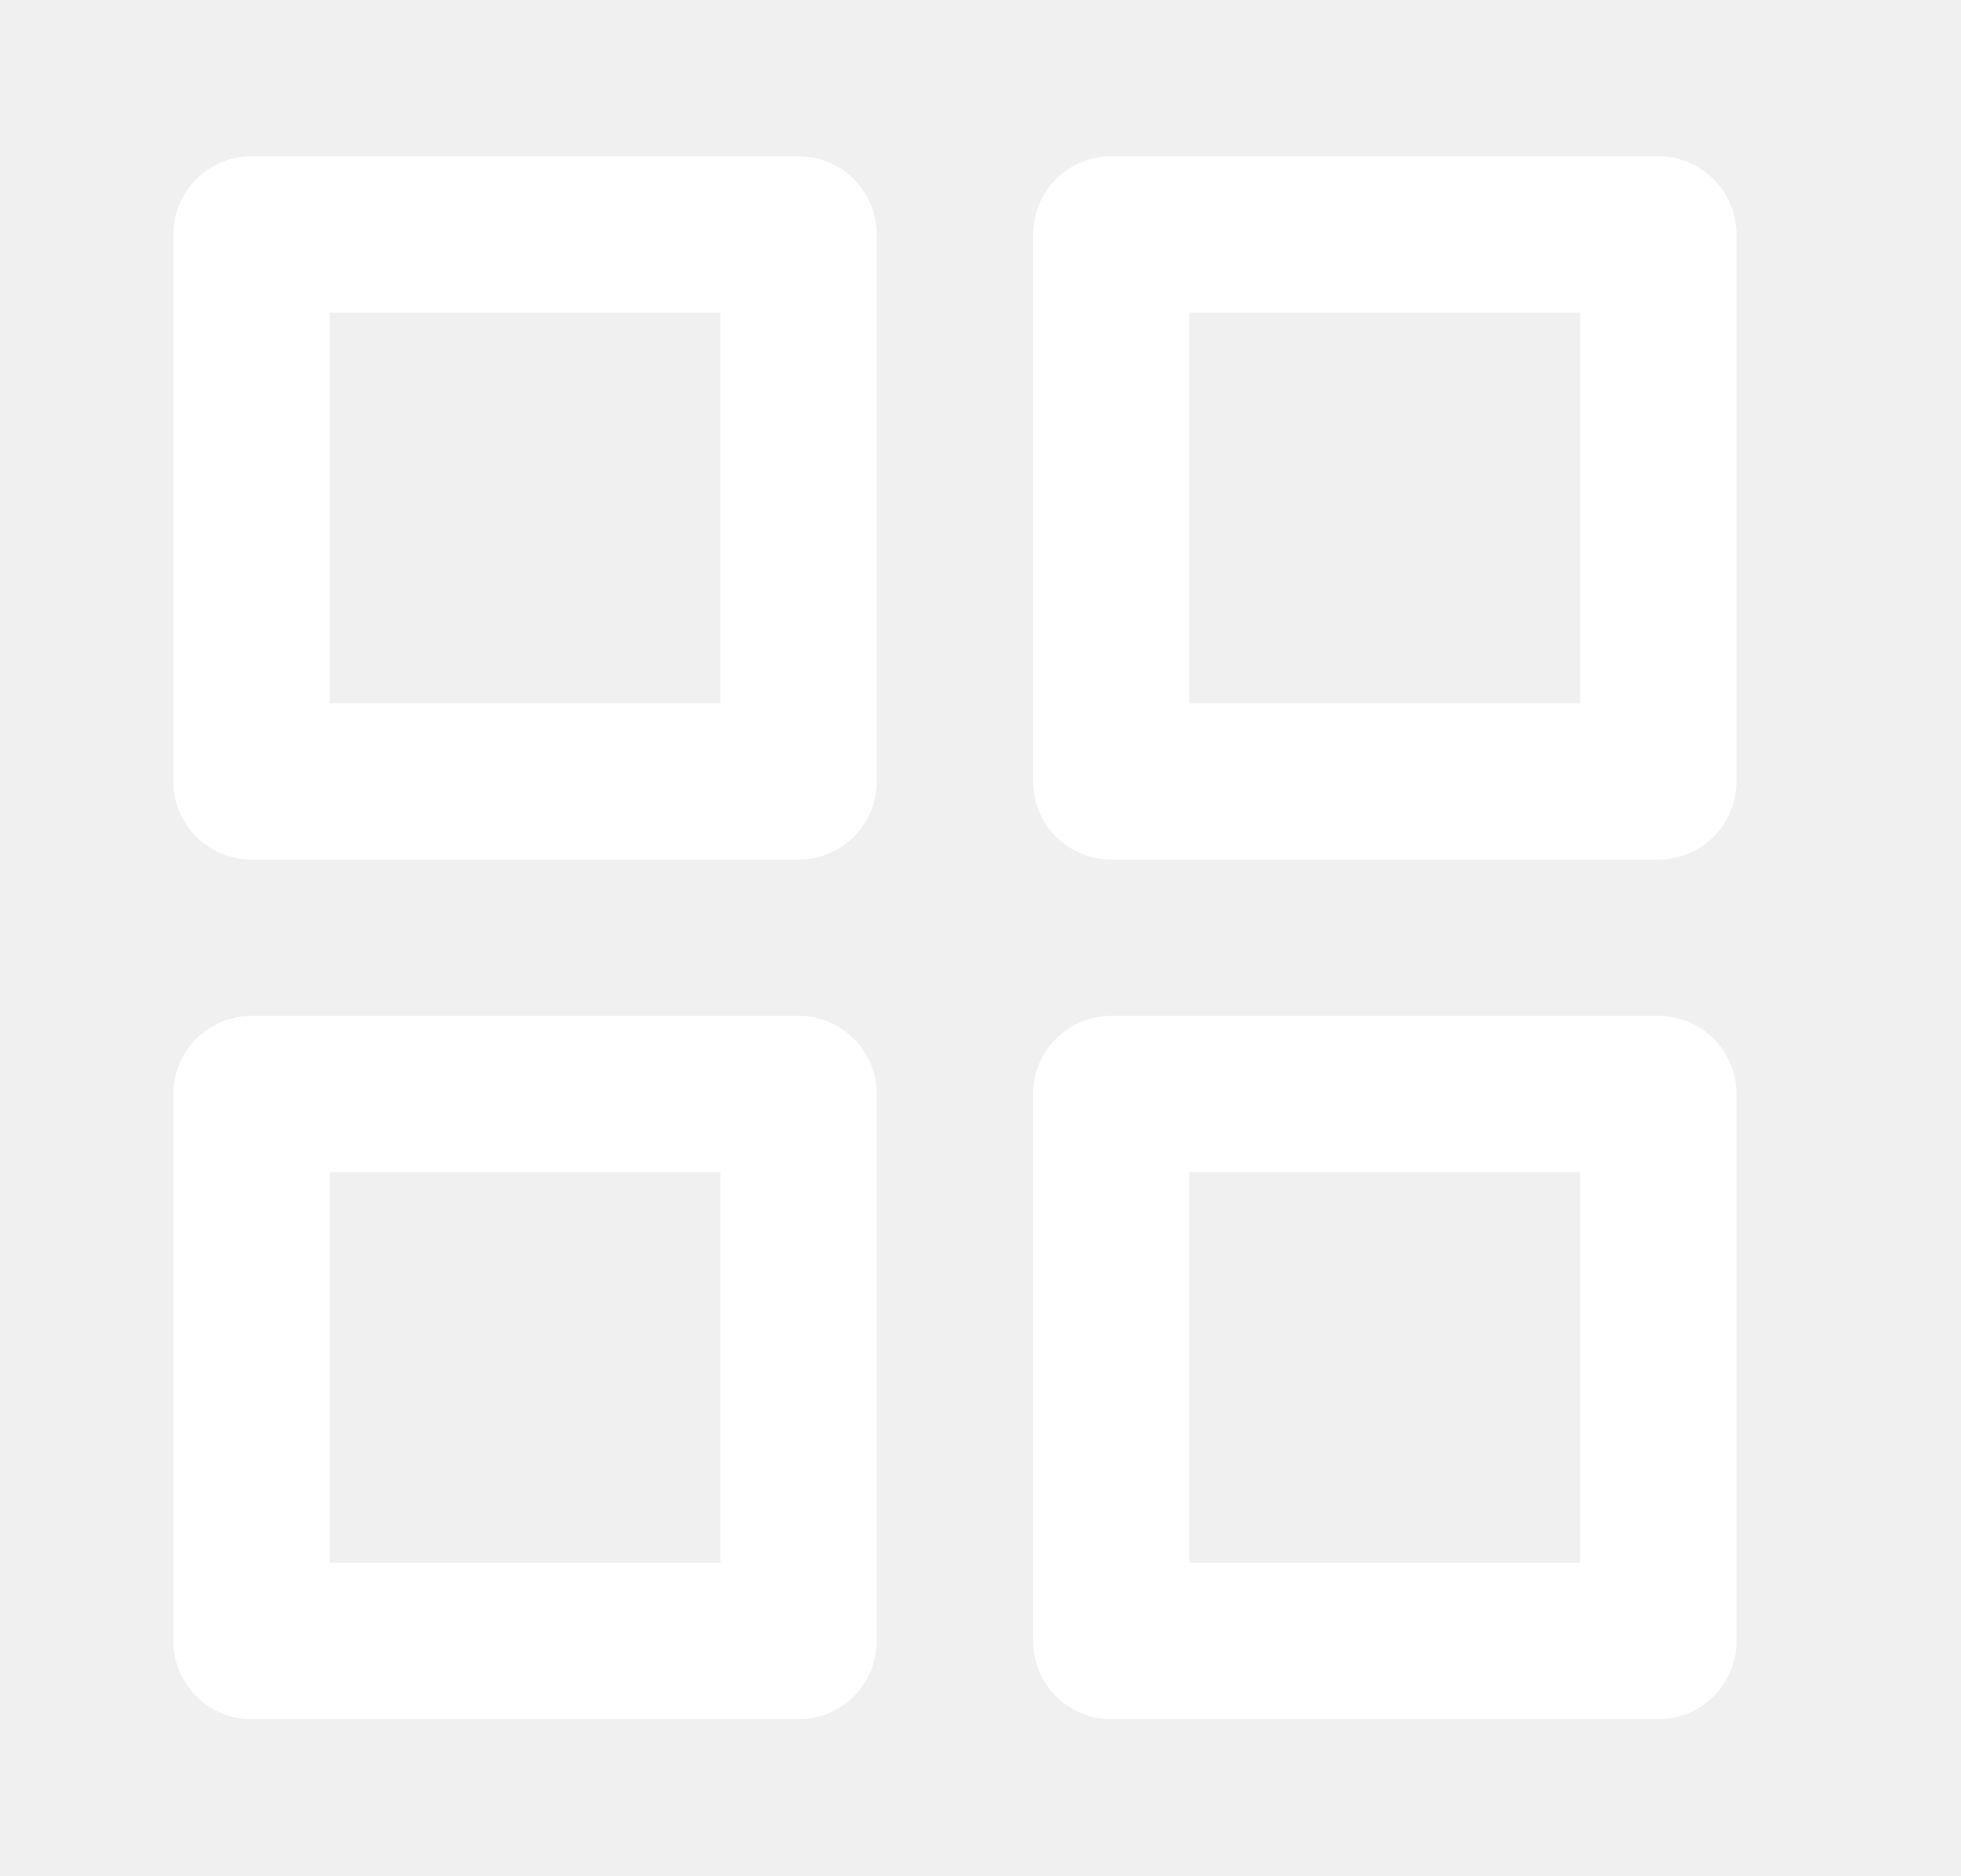
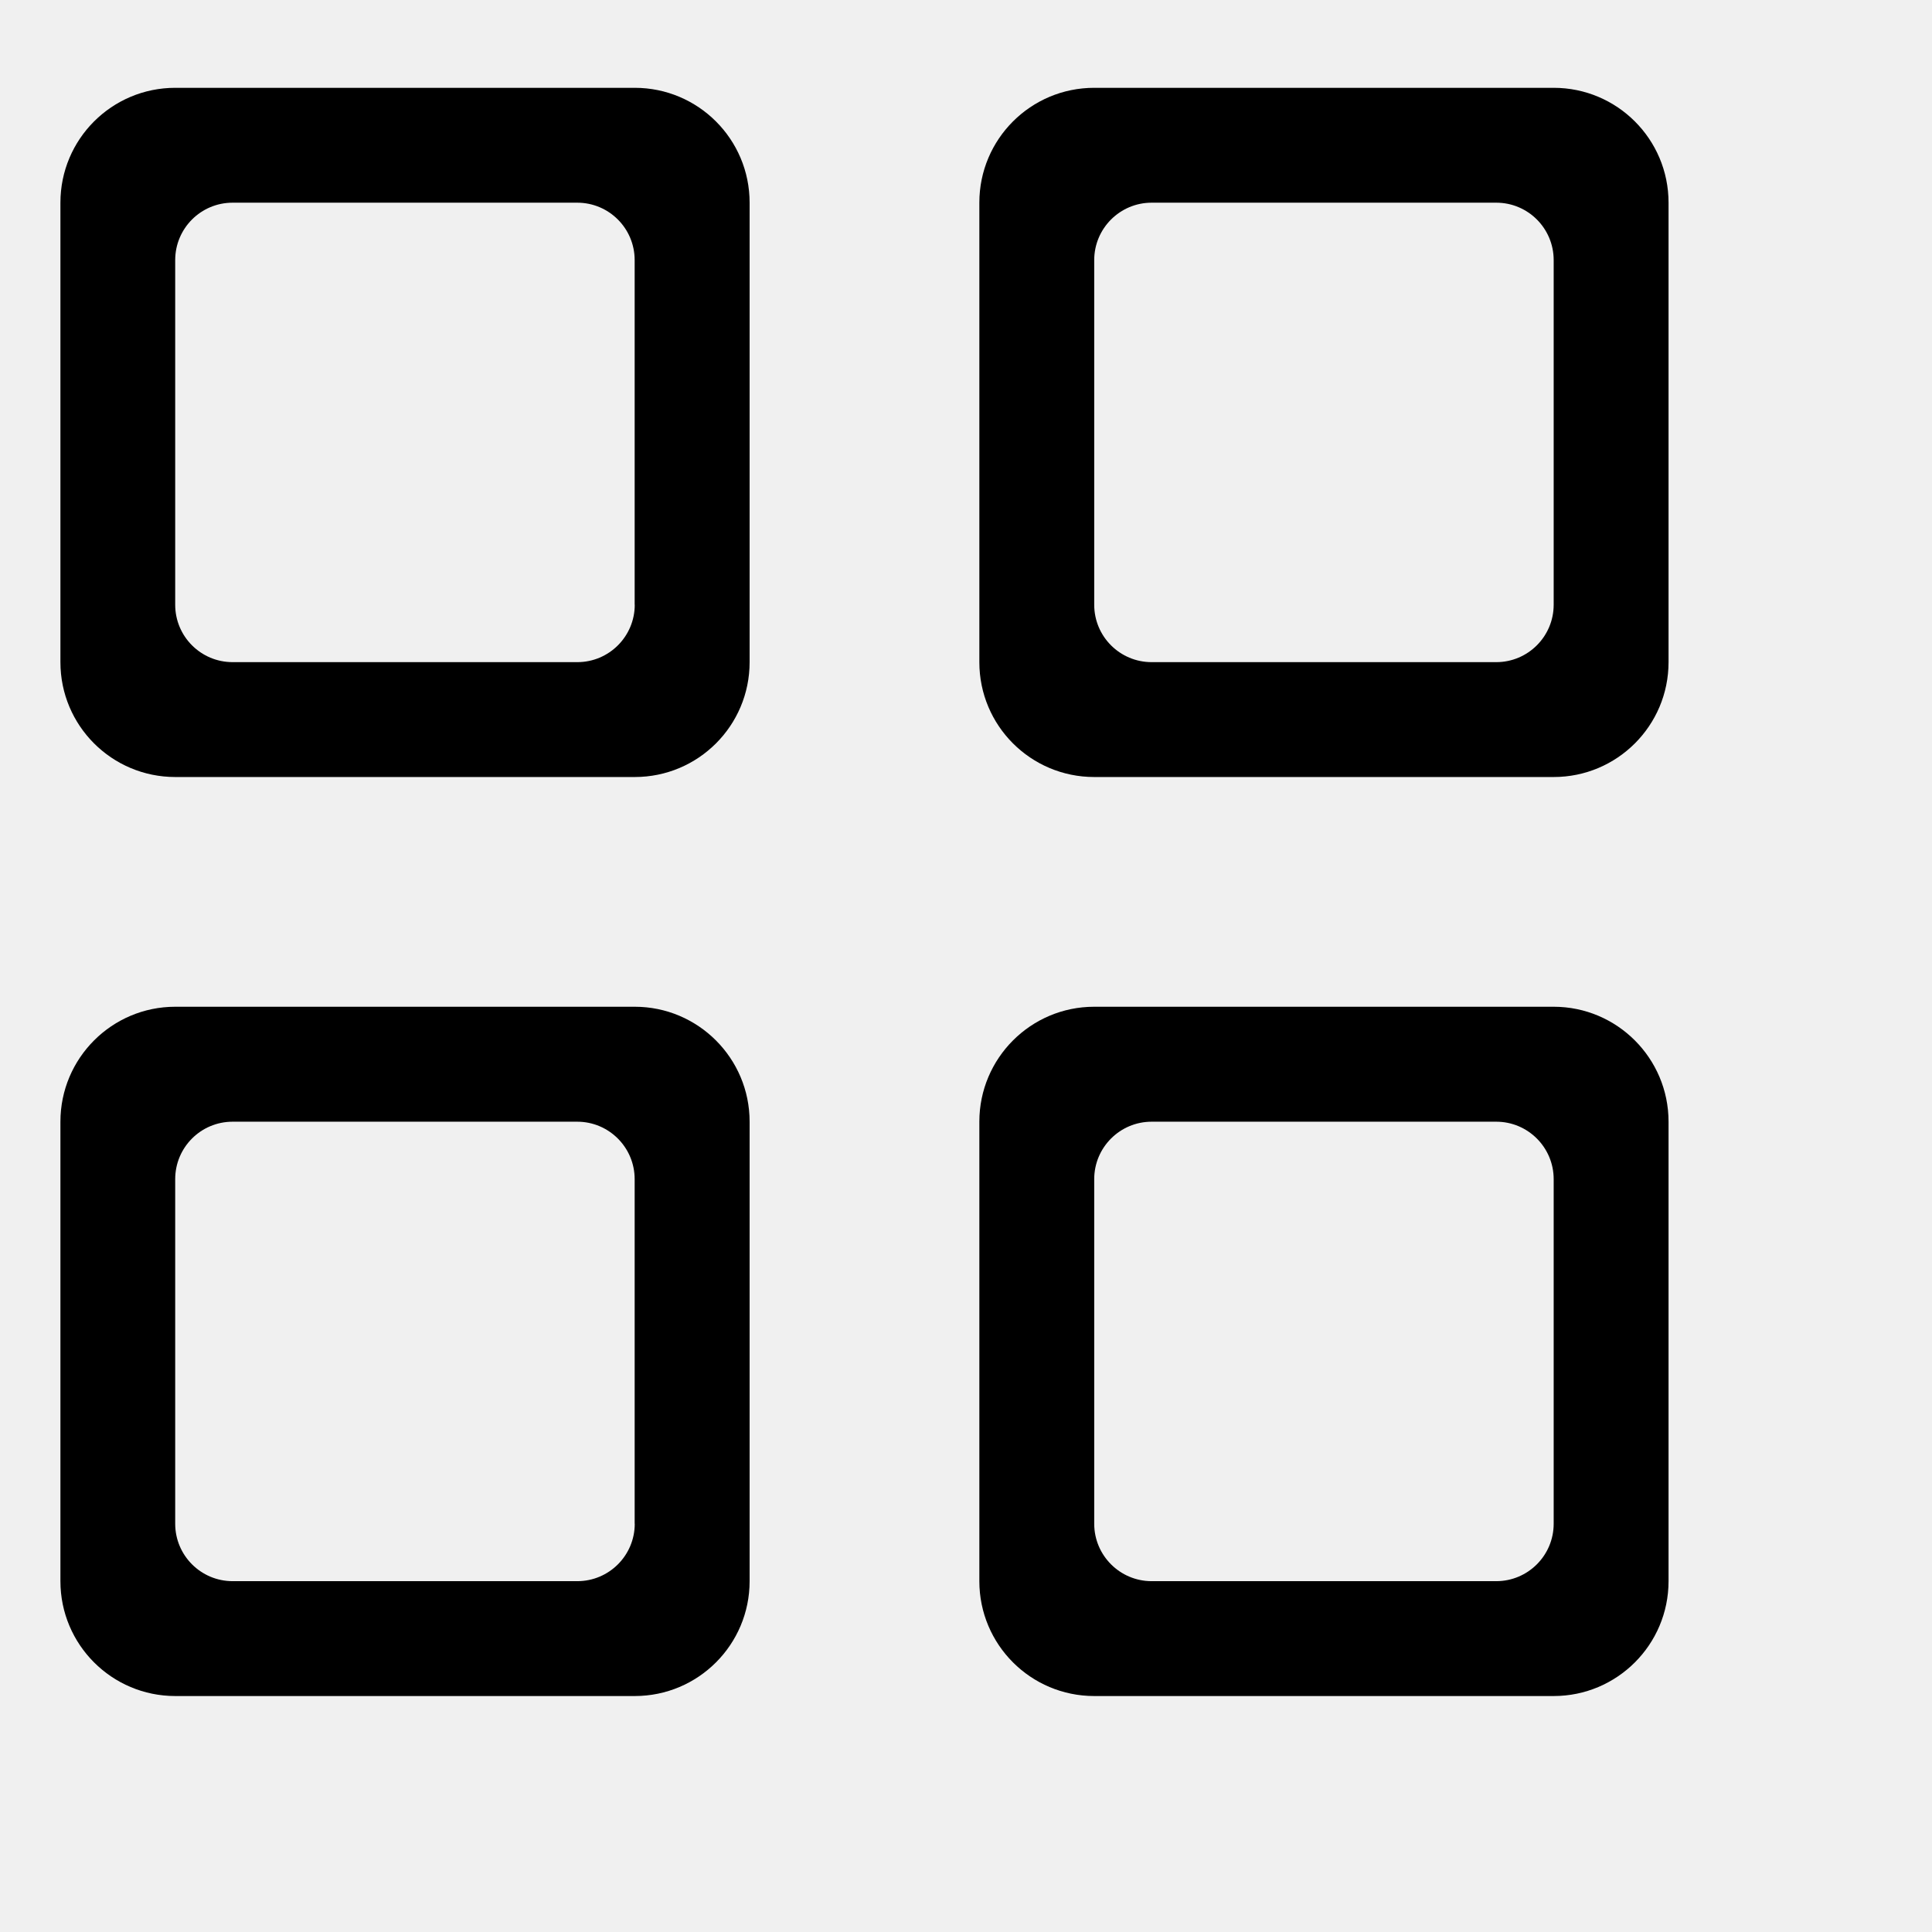
- <svg xmlns="http://www.w3.org/2000/svg" width="23" height="22" viewBox="0 0 23 22" fill="none">
-   <path fill-rule="evenodd" clip-rule="evenodd" d="M3.867 8.25V3.667H8.45V8.25H3.867ZM2.033 2.75C2.033 2.244 2.444 1.833 2.95 1.833H9.367C9.873 1.833 10.283 2.244 10.283 2.75V9.167C10.283 9.673 9.873 10.083 9.367 10.083H2.95C2.444 10.083 2.033 9.673 2.033 9.167V2.75ZM13.95 8.25V3.667H18.533V8.25H13.95ZM12.117 2.75C12.117 2.244 12.527 1.833 13.033 1.833H19.45C19.956 1.833 20.367 2.244 20.367 2.75V9.167C20.367 9.673 19.956 10.083 19.45 10.083H13.033C12.527 10.083 12.117 9.673 12.117 9.167V2.75ZM3.867 13.75V18.333H8.45V13.75H3.867ZM2.95 11.917C2.444 11.917 2.033 12.327 2.033 12.833V19.25C2.033 19.756 2.444 20.167 2.95 20.167H9.367C9.873 20.167 10.283 19.756 10.283 19.25V12.833C10.283 12.327 9.873 11.917 9.367 11.917H2.95ZM13.95 18.333V13.75H18.533V18.333H13.95ZM12.117 12.833C12.117 12.327 12.527 11.917 13.033 11.917H19.45C19.956 11.917 20.367 12.327 20.367 12.833V19.25C20.367 19.756 19.956 20.167 19.45 20.167H13.033C12.527 20.167 12.117 19.756 12.117 19.25V12.833Z" fill="white" />
+ <svg viewBox="0 0 22 22">
+   <path d="M7.228,11.464H1.996c-0.723,0-1.308,0.587-1.308,1.309v5.232c0,0.722,0.585,1.308,1.308,1.308h5.232   c0.723,0,1.308-0.586,1.308-1.308v-5.232C8.536,12.051,7.95,11.464,7.228,11.464z M7.228,17.351c0,0.361-0.293,0.654-0.654,0.654   H2.649c-0.361,0-0.654-0.293-0.654-0.654v-3.924c0-0.361,0.292-0.654,0.654-0.654h3.924c0.361,0,0.654,0.293,0.654,0.654V17.351z    M17.692,11.464H12.46c-0.723,0-1.308,0.587-1.308,1.309v5.232c0,0.722,0.585,1.308,1.308,1.308h5.232   c0.722,0,1.308-0.586,1.308-1.308v-5.232C19,12.051,18.414,11.464,17.692,11.464z M17.692,17.351c0,0.361-0.293,0.654-0.654,0.654   h-3.924c-0.361,0-0.654-0.293-0.654-0.654v-3.924c0-0.361,0.293-0.654,0.654-0.654h3.924c0.361,0,0.654,0.293,0.654,0.654V17.351z    M7.228,1H1.996C1.273,1,0.688,1.585,0.688,2.308V7.54c0,0.723,0.585,1.308,1.308,1.308h5.232c0.723,0,1.308-0.585,1.308-1.308   V2.308C8.536,1.585,7.95,1,7.228,1z M7.228,6.886c0,0.361-0.293,0.654-0.654,0.654H2.649c-0.361,0-0.654-0.292-0.654-0.654V2.962   c0-0.361,0.292-0.654,0.654-0.654h3.924c0.361,0,0.654,0.292,0.654,0.654V6.886z M17.692,1H12.46c-0.723,0-1.308,0.585-1.308,1.308   V7.54c0,0.723,0.585,1.308,1.308,1.308h5.232C18.414,8.848,19,8.263,19,7.54V2.308C19,1.585,18.414,1,17.692,1z M17.692,6.886   c0,0.361-0.293,0.654-0.654,0.654h-3.924c-0.361,0-0.654-0.292-0.654-0.654V2.962c0-0.361,0.293-0.654,0.654-0.654h3.924   c0.361,0,0.654,0.292,0.654,0.654V6.886z" />
</svg>
